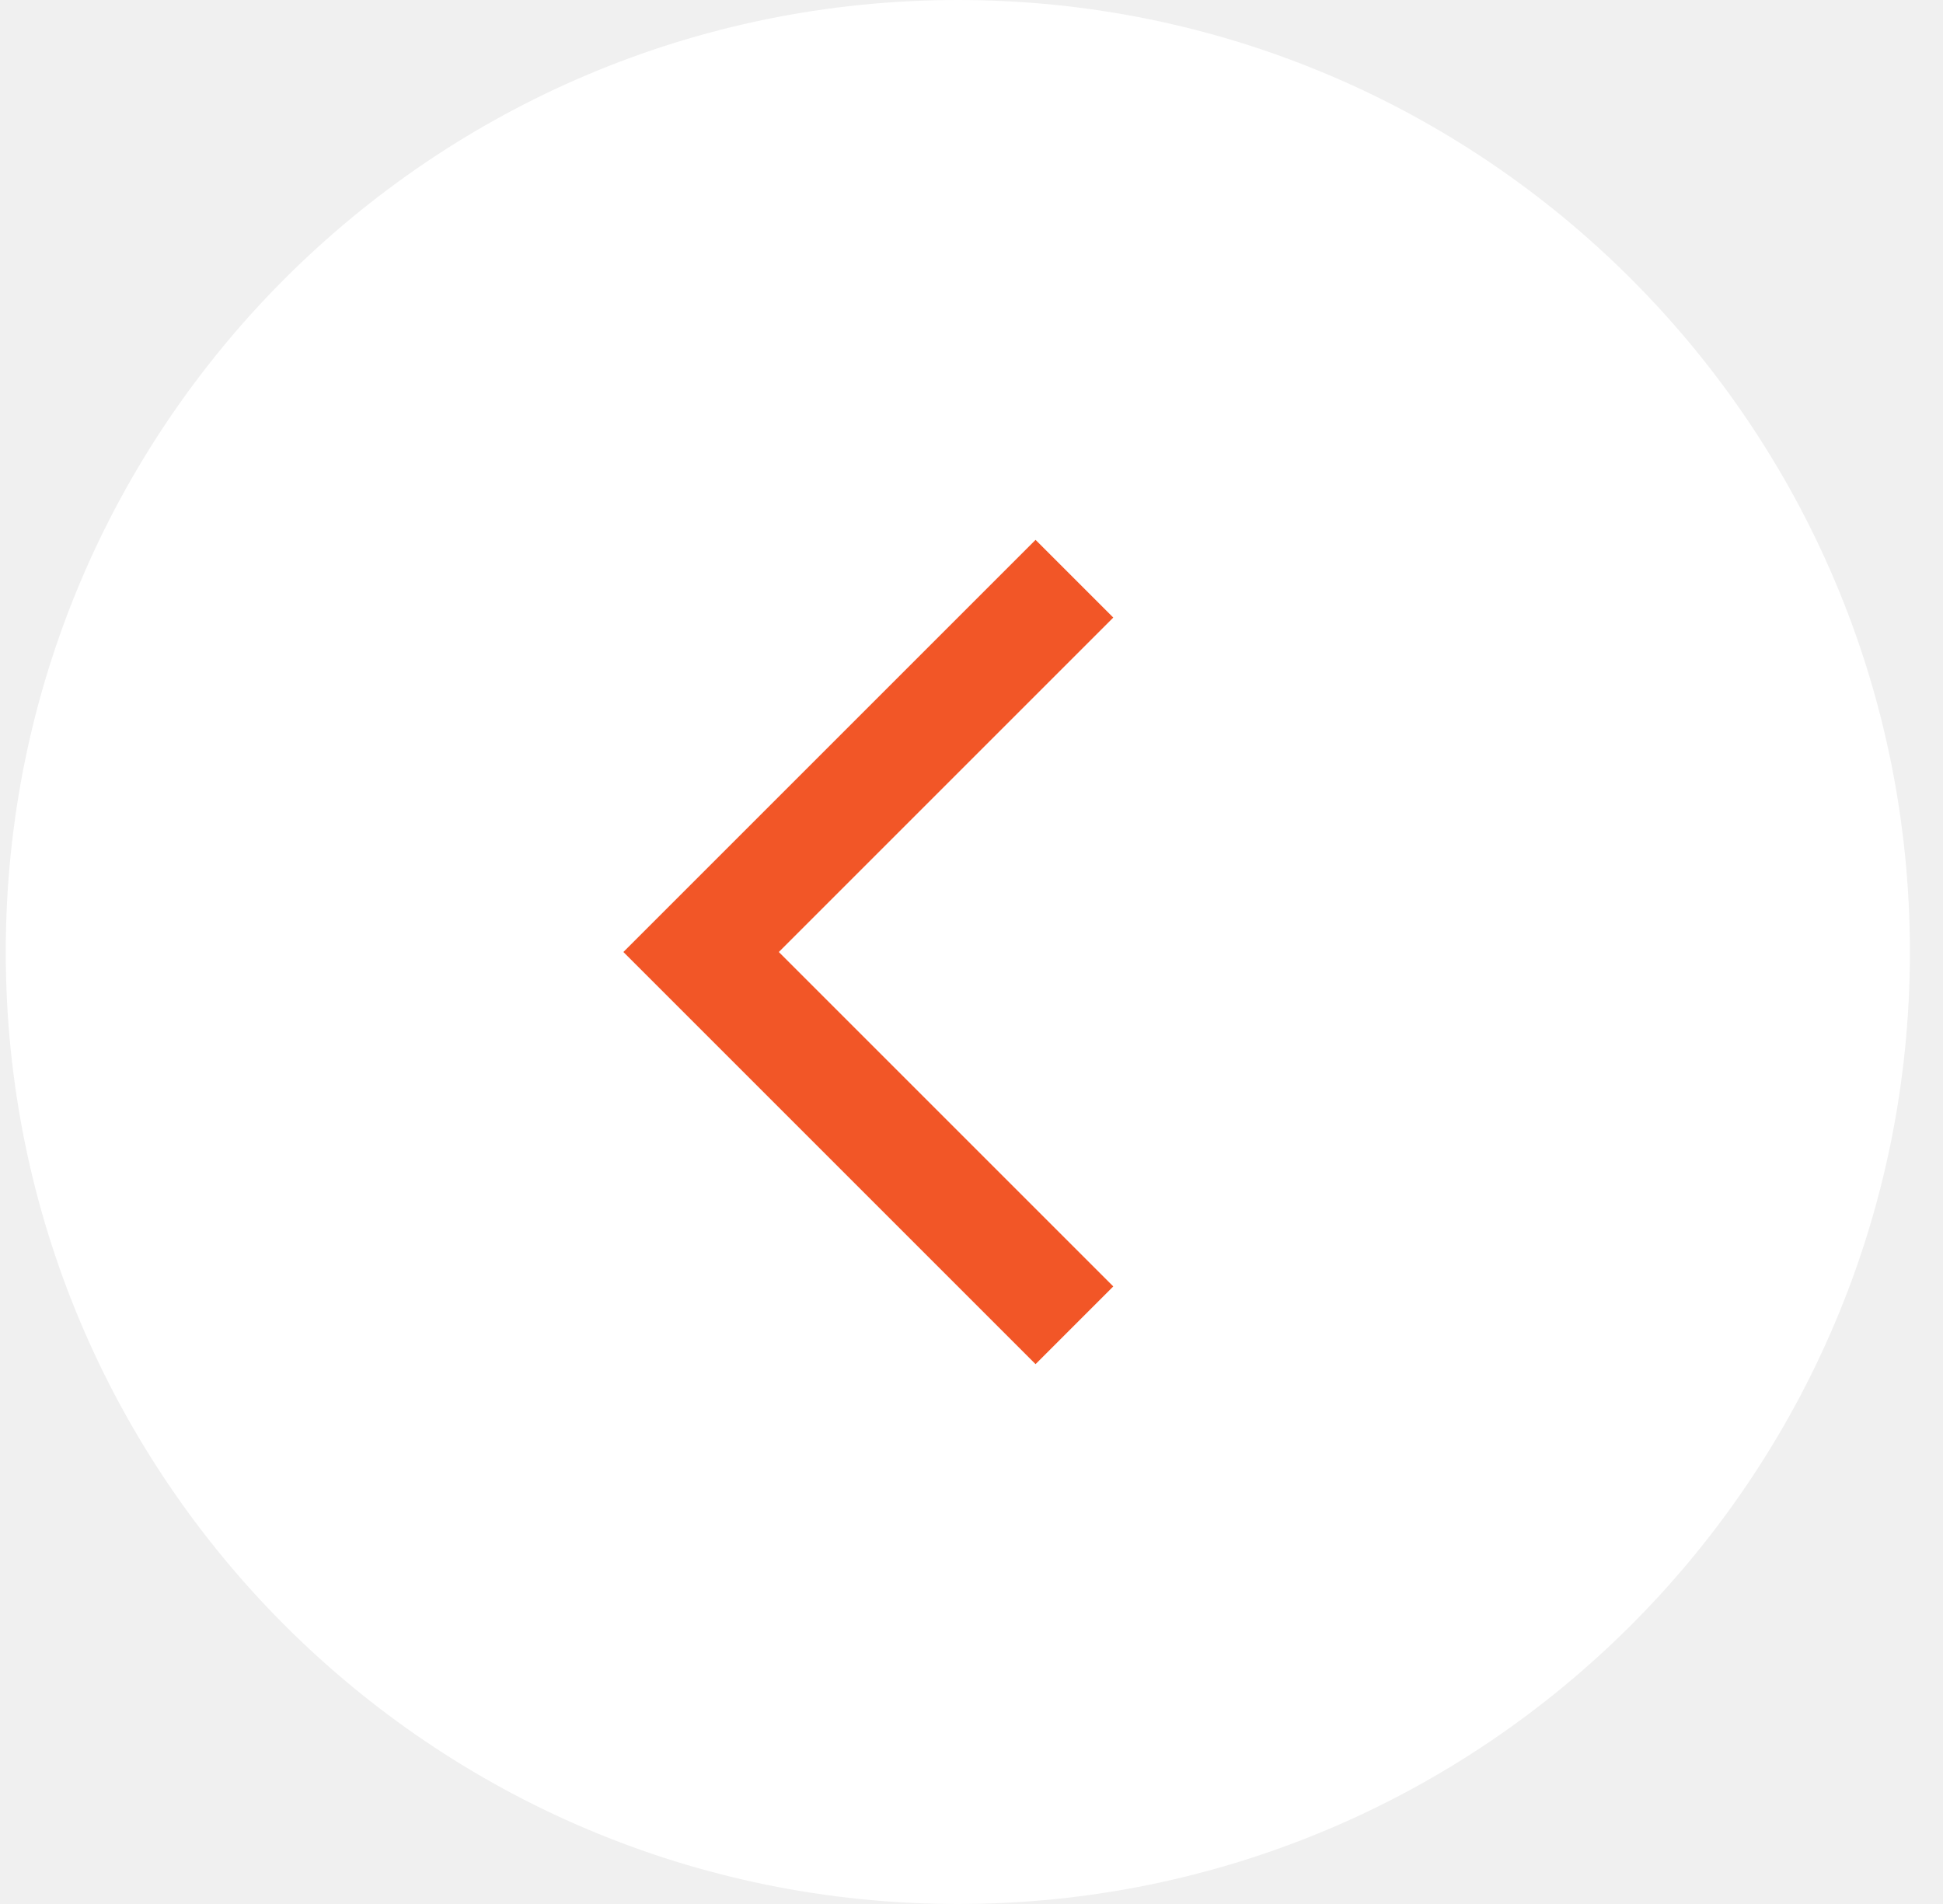
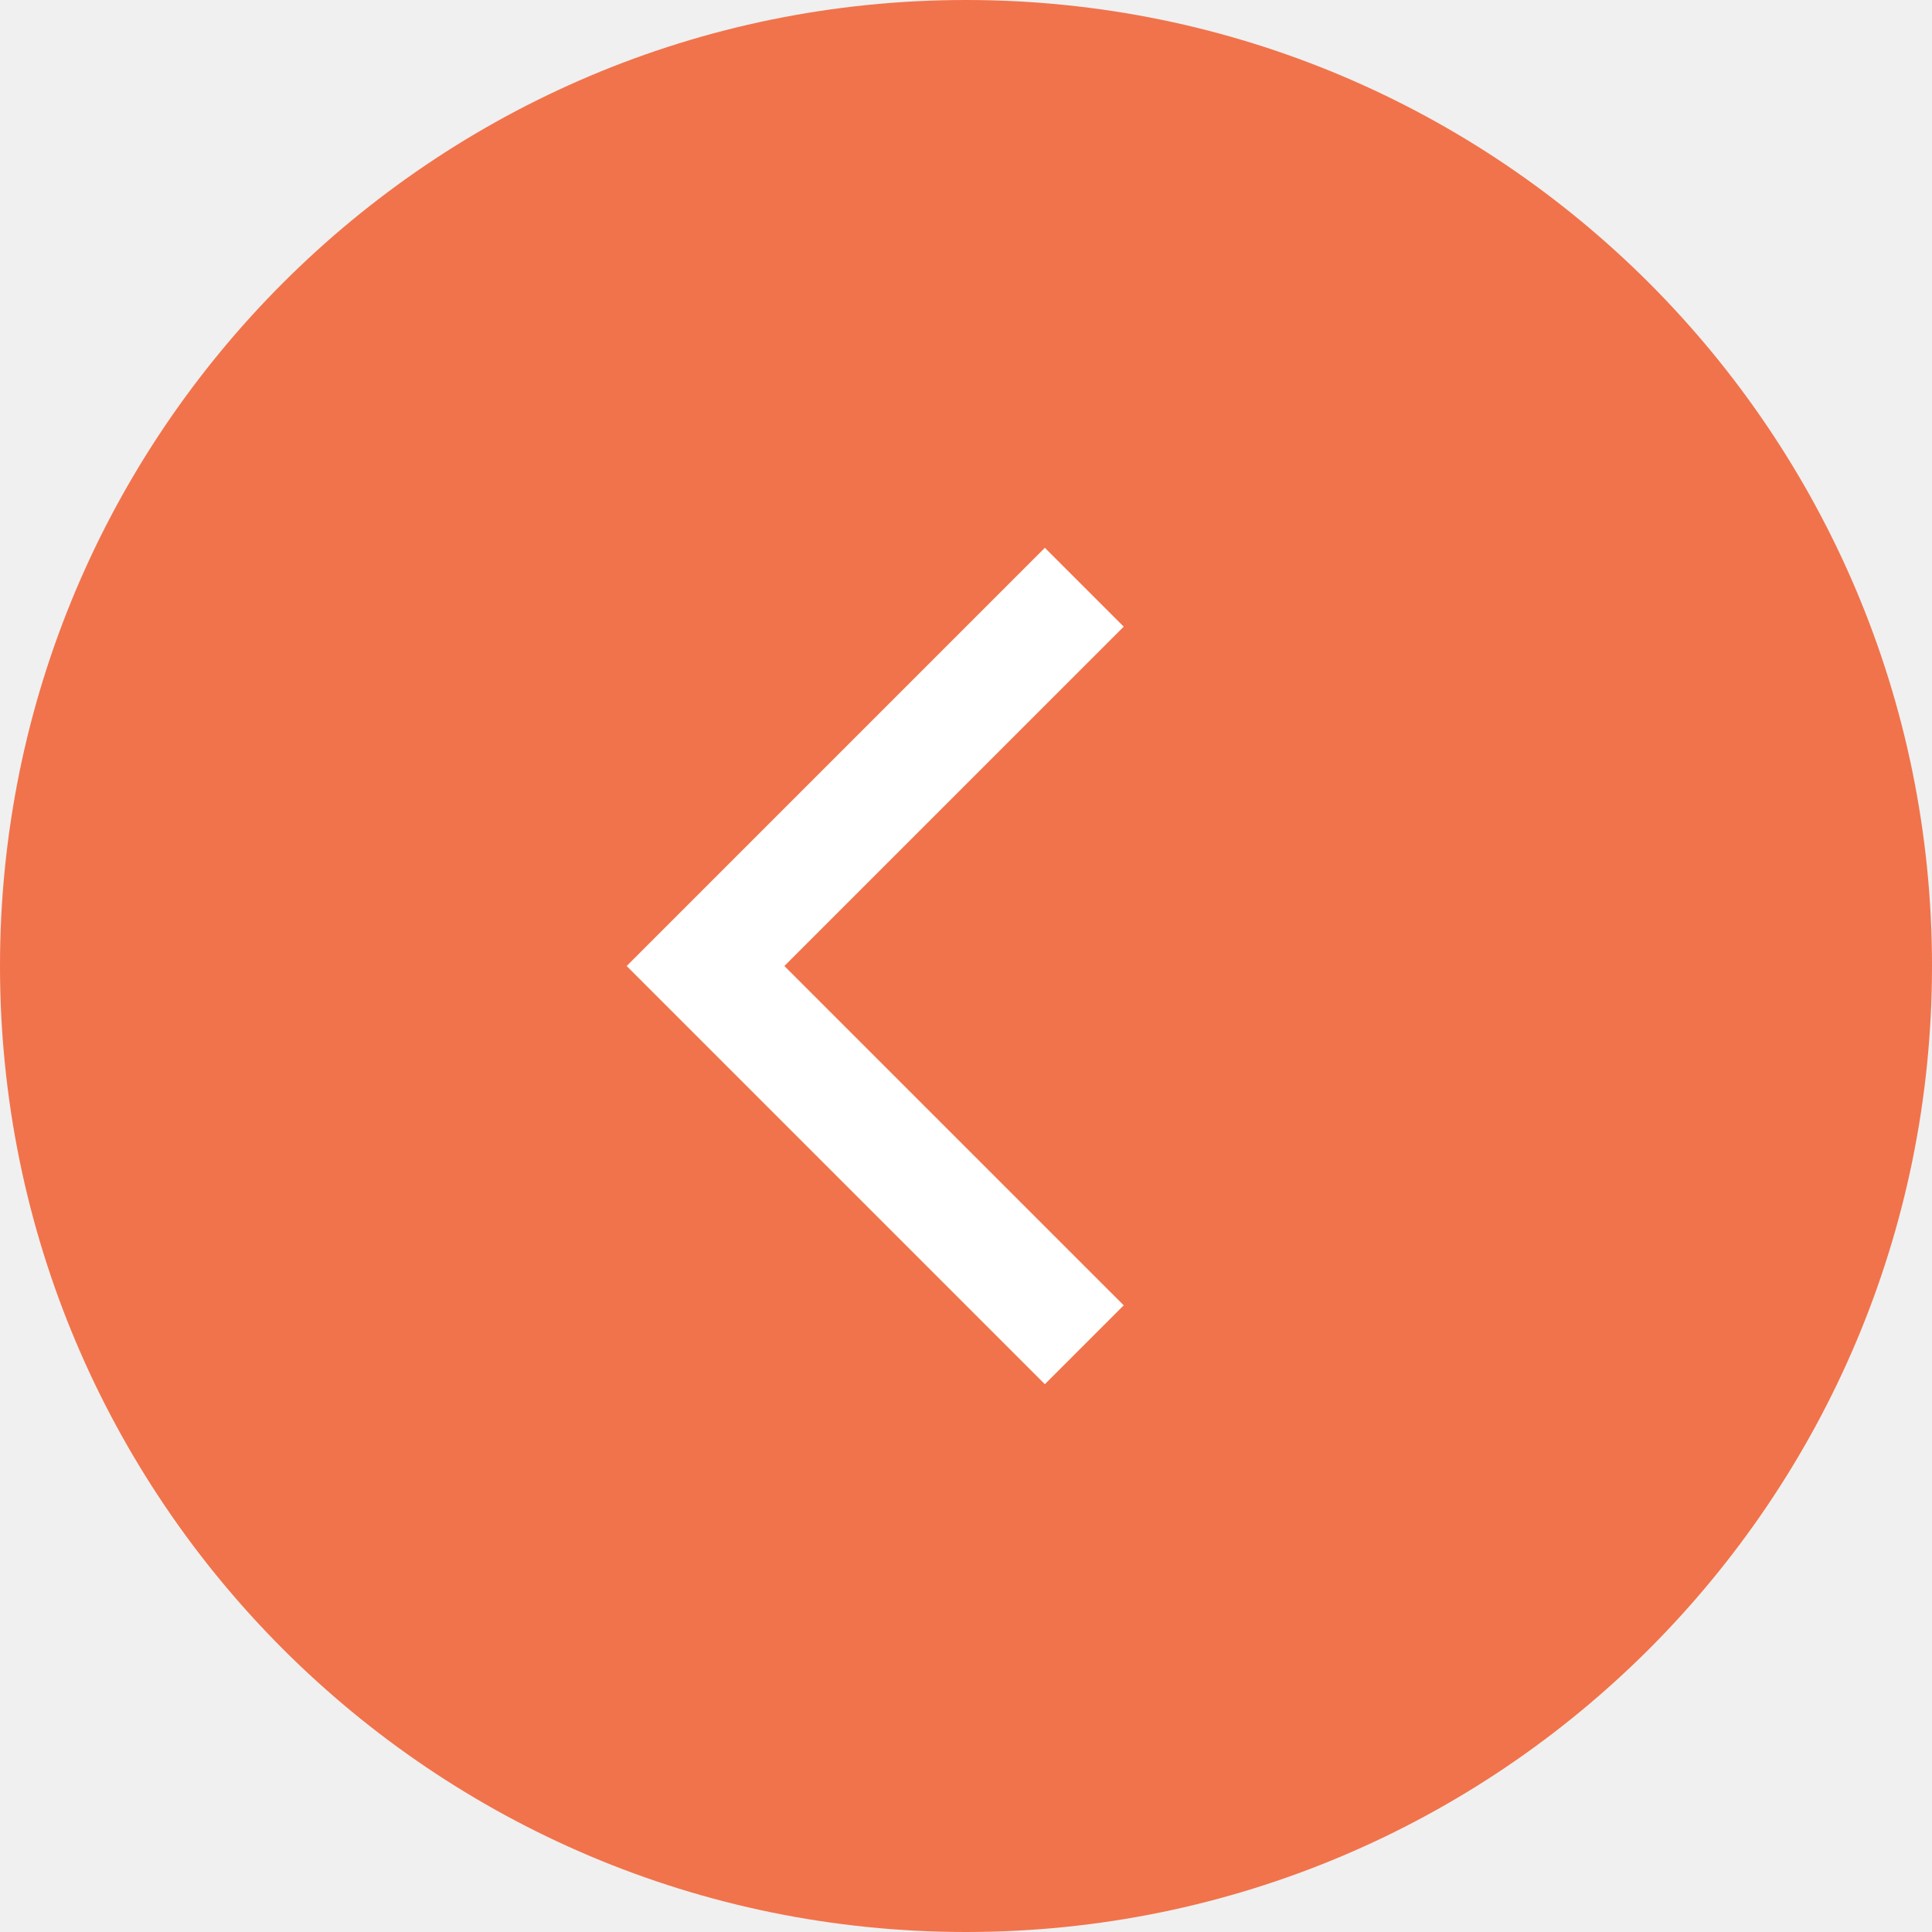
- <svg xmlns="http://www.w3.org/2000/svg" width="50px" height="49px" viewBox="0 0 50 49" version="1.1">
-   <description>Created with Sketch.</description>
+ <svg xmlns="http://www.w3.org/2000/svg" width="44px" height="44px" viewBox="0 0 44 44" version="1.1">
  <defs />
  <g id="Page-1" stroke="none" stroke-width="1" fill="none" fill-rule="evenodd">
-     <g id="buttons/elemente" transform="translate(-378, -89)">
-       <g id="back-2" transform="translate(378.1482, 89)">
-         <path d="M24.5,49 C38.031,49 49,38.031 49,24.5 C49,10.969 38.031,0 24.5,0 C10.969,0 0,10.969 0,24.5 C0,38.031 10.969,49 24.5,49 Z" id="back" fill="#FFFFFF" />
-         <rect id="Rectangle-10" fill="#F25627" transform="translate(26.5, 24.5) rotate(-45) translate(-26.5, -24.5) " x="19" y="17" width="15" height="15" />
-         <rect id="Rectangle-11" fill="#FFFFFF" transform="translate(30.5, 24.5) rotate(-45) translate(-30.5, -24.5) " x="23" y="17" width="15" height="15" />
-       </g>
+     <g id="back">
+       <path d="M22,44 C34.15,44 44,34.15 44,22 C44,9.85 34.15,0 22,0 C9.85,0 0,9.85 0,22 C0,34.15 9.85,44 22,44 Z" fill="#F1734B" />
+       <path d="M25.592,29.728 L23.796,31.524 L14.272,22 L23.796,12.476 L25.592,14.272 L17.863,22 L25.592,29.728 Z" id="Rectangle-10" fill="#FFFFFF" />
    </g>
  </g>
</svg>
